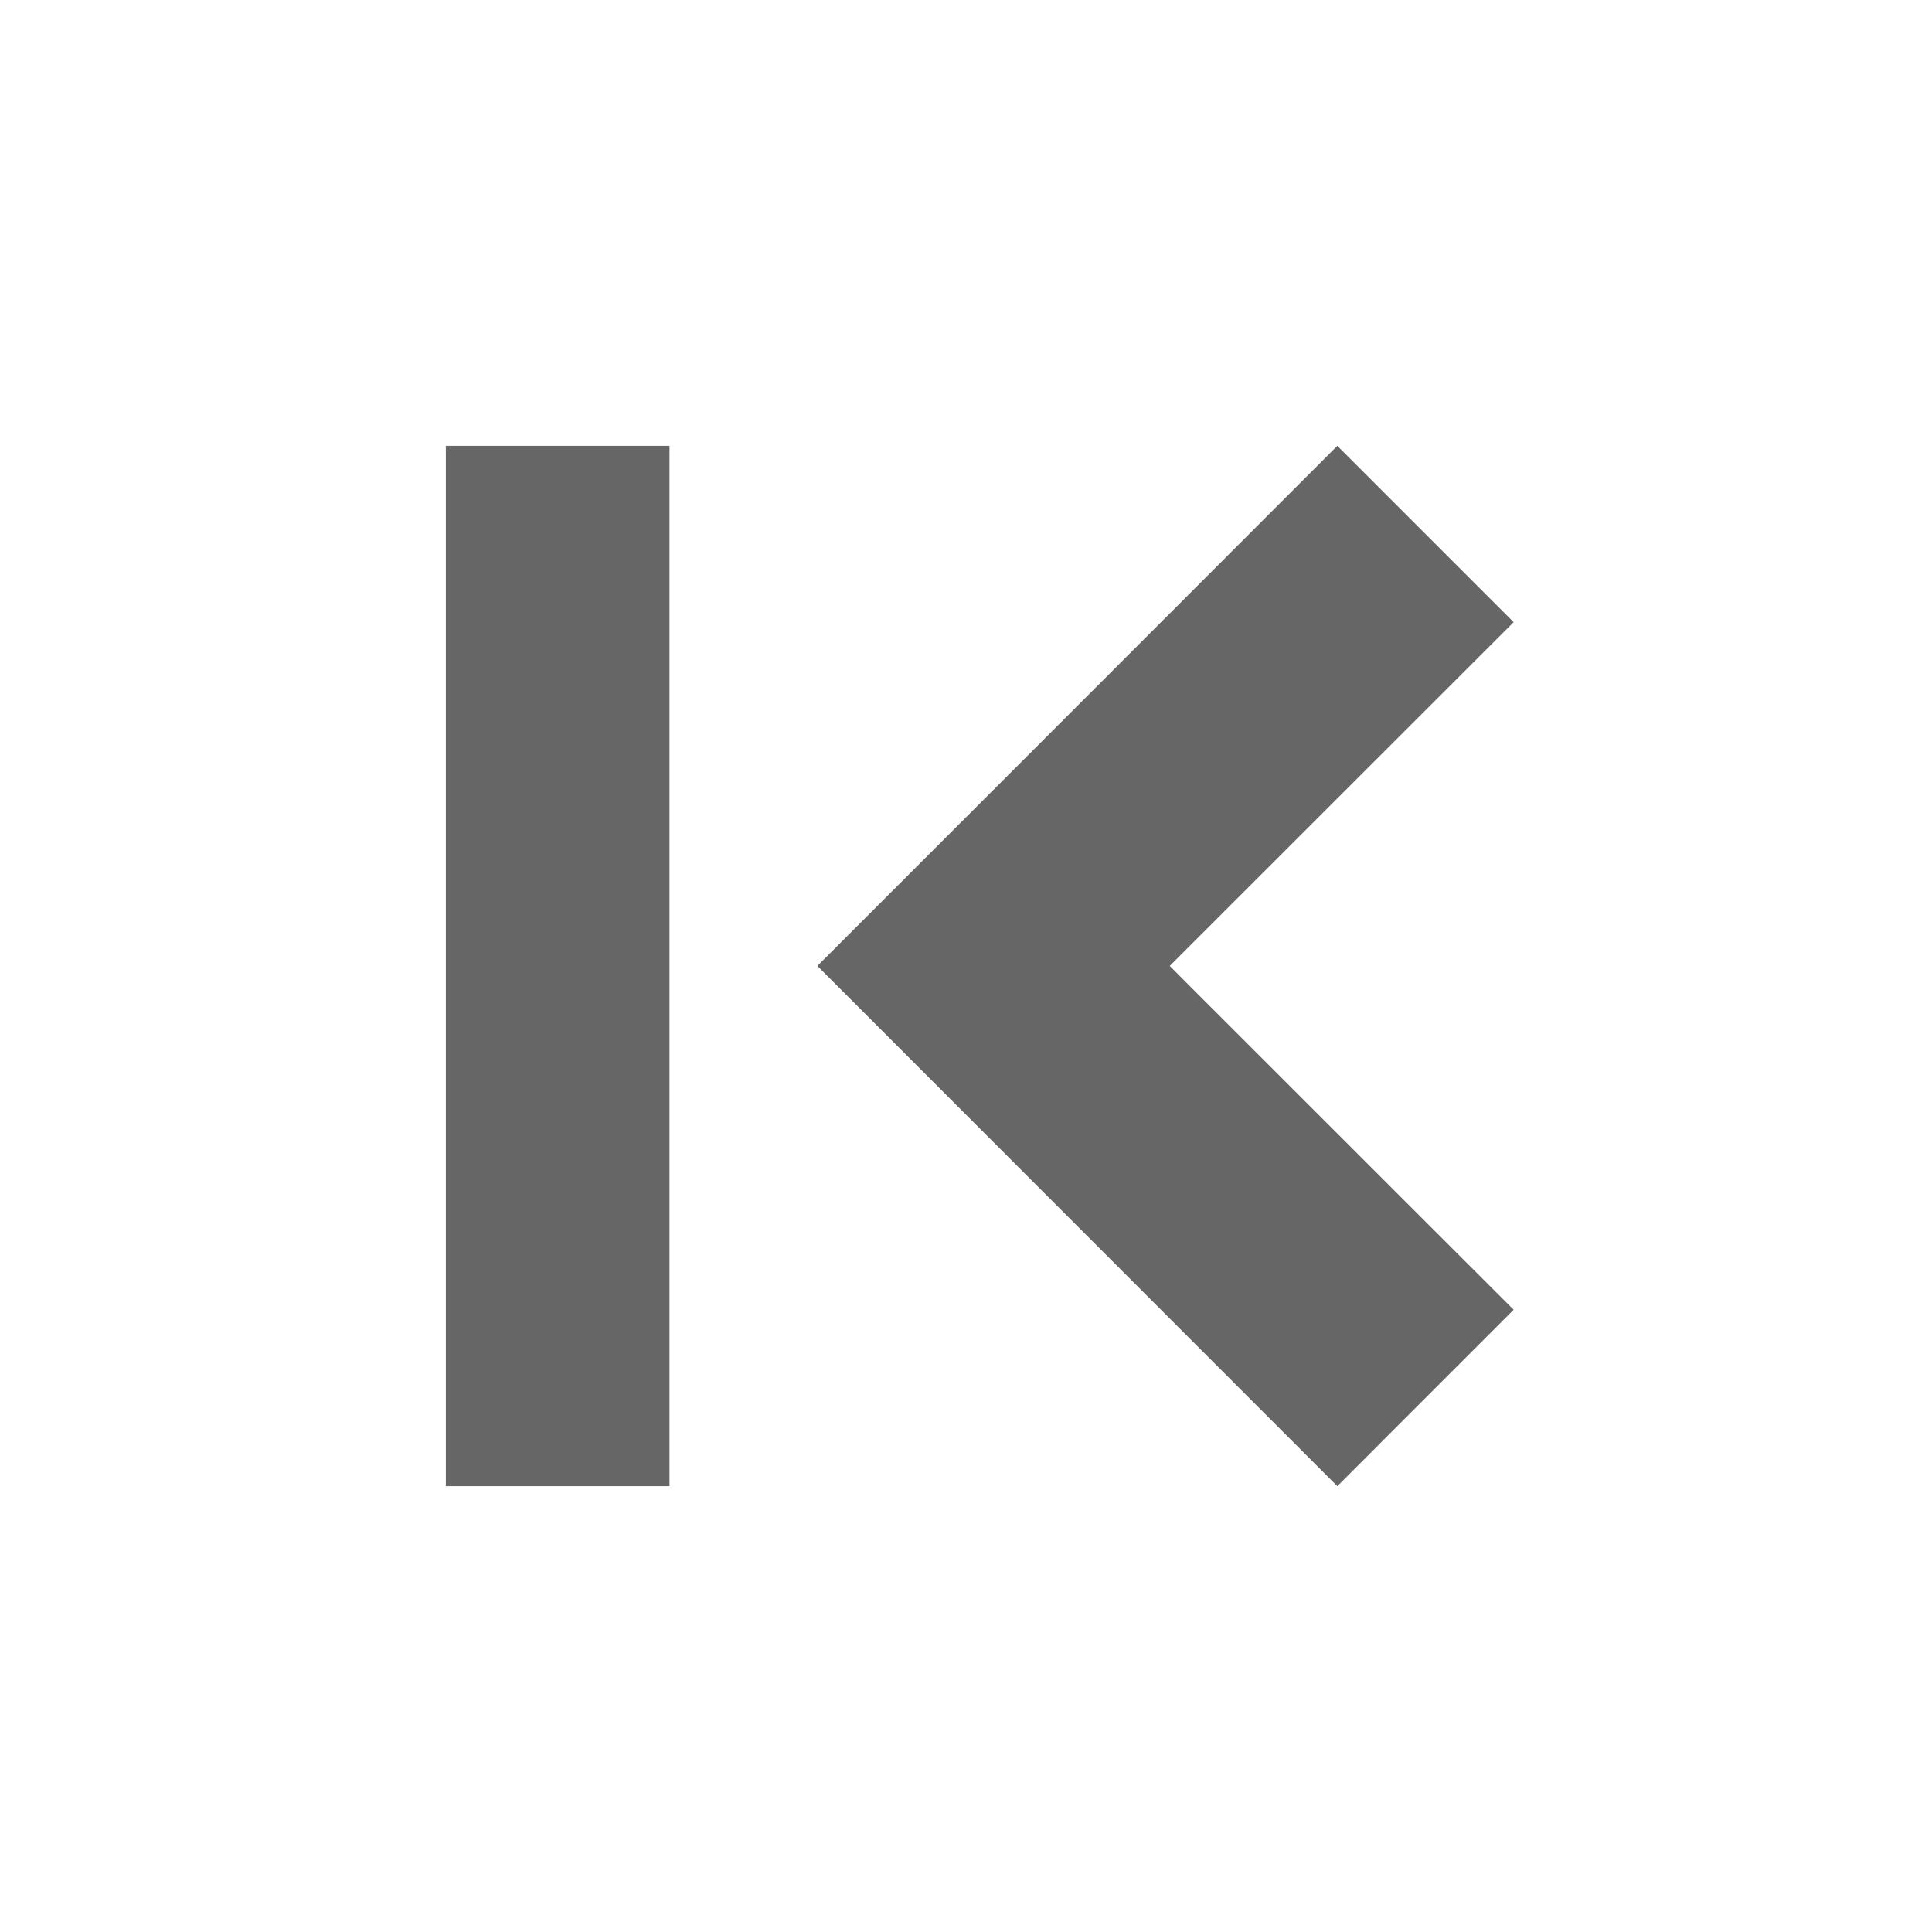
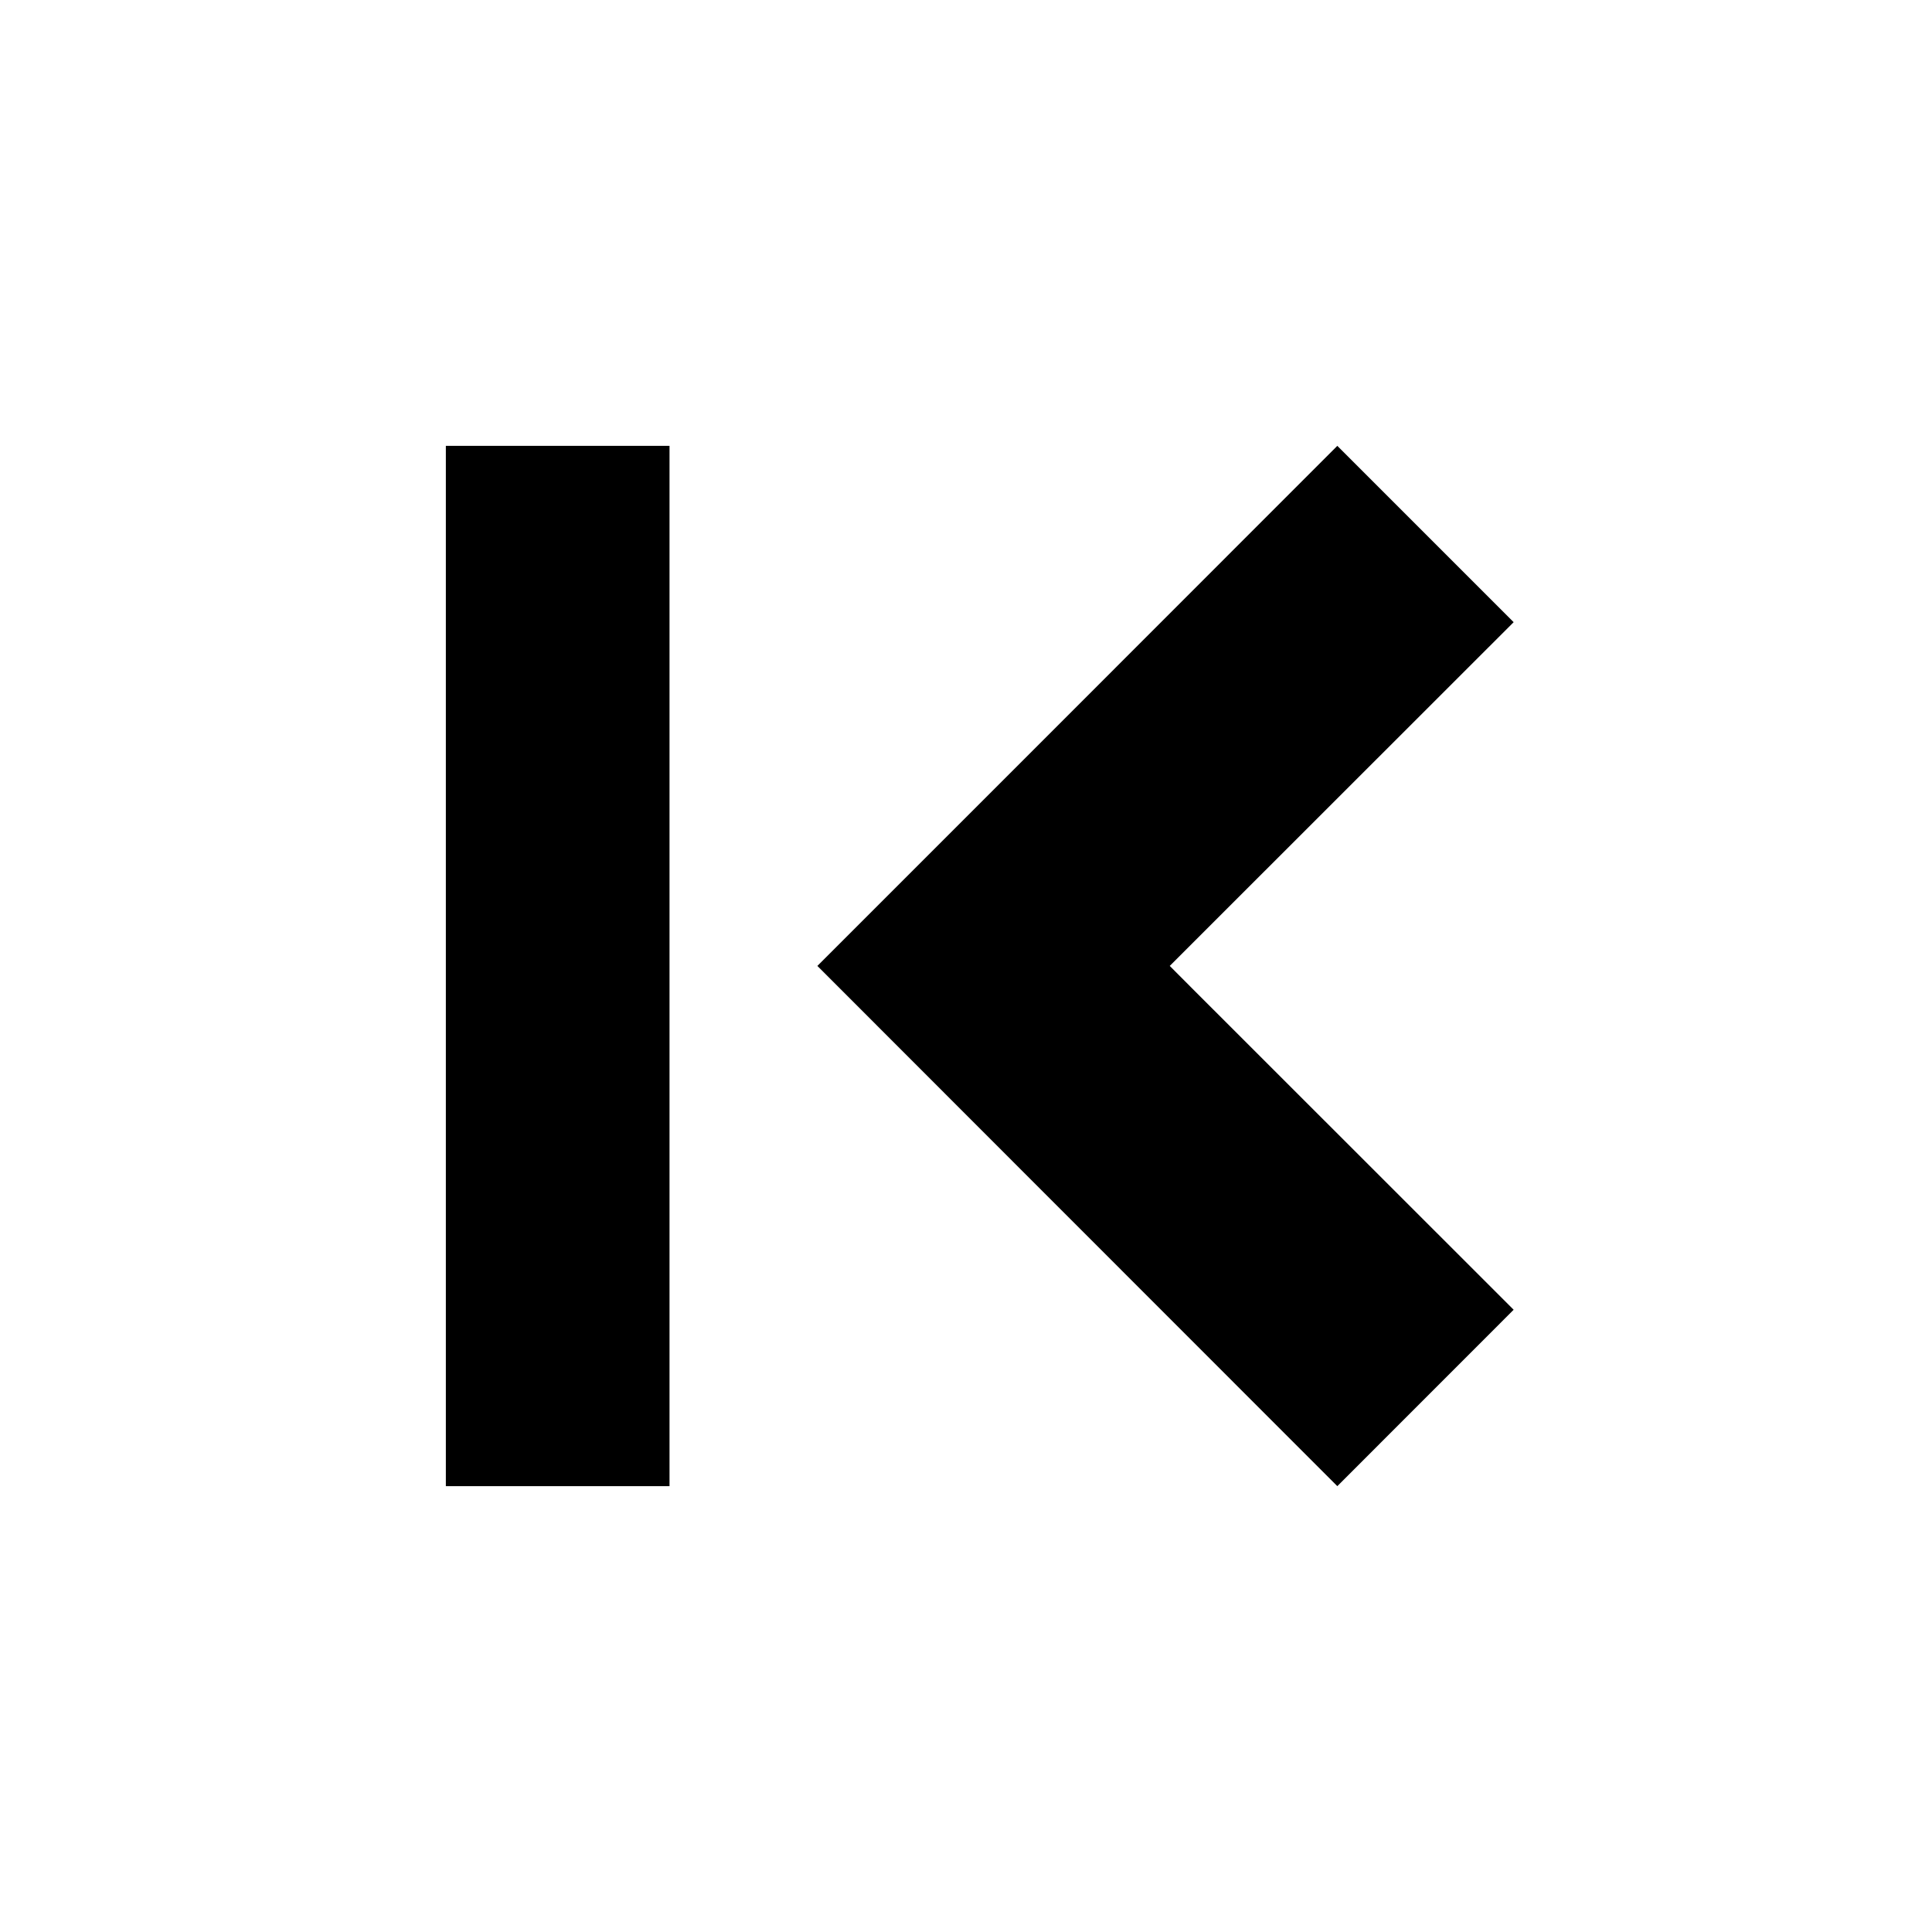
<svg xmlns="http://www.w3.org/2000/svg" width="26px" height="26px" viewBox="0 0 26 26" version="1.1">
  <defs />
  <g id="Styleguide" stroke="none" stroke-width="1" fill="none" fill-rule="evenodd">
    <g id="icoon-eerste">
-       <polygon id="Fill-2" fill="#666666" points="13.68 10.319 11 12.999 13.68 15.681 17.997 20 20.37 17.626 16.052 13.31 15.742 12.999 16.052 12.689 20.37 8.373 17.997 6" />
-       <polygon id="Fill-3" fill="#666666" points="6 20 9.01 20 9.01 6 6 6" />
+       <polygon id="Fill-2" fill="#000" points="13.68 10.319 11 12.999 13.68 15.681 17.997 20 20.37 17.626 16.052 13.31 15.742 12.999 16.052 12.689 20.37 8.373 17.997 6" />
+       <polygon id="Fill-3" fill="#000" points="6 20 9.01 20 9.01 6 6 6" />
    </g>
  </g>
</svg>
